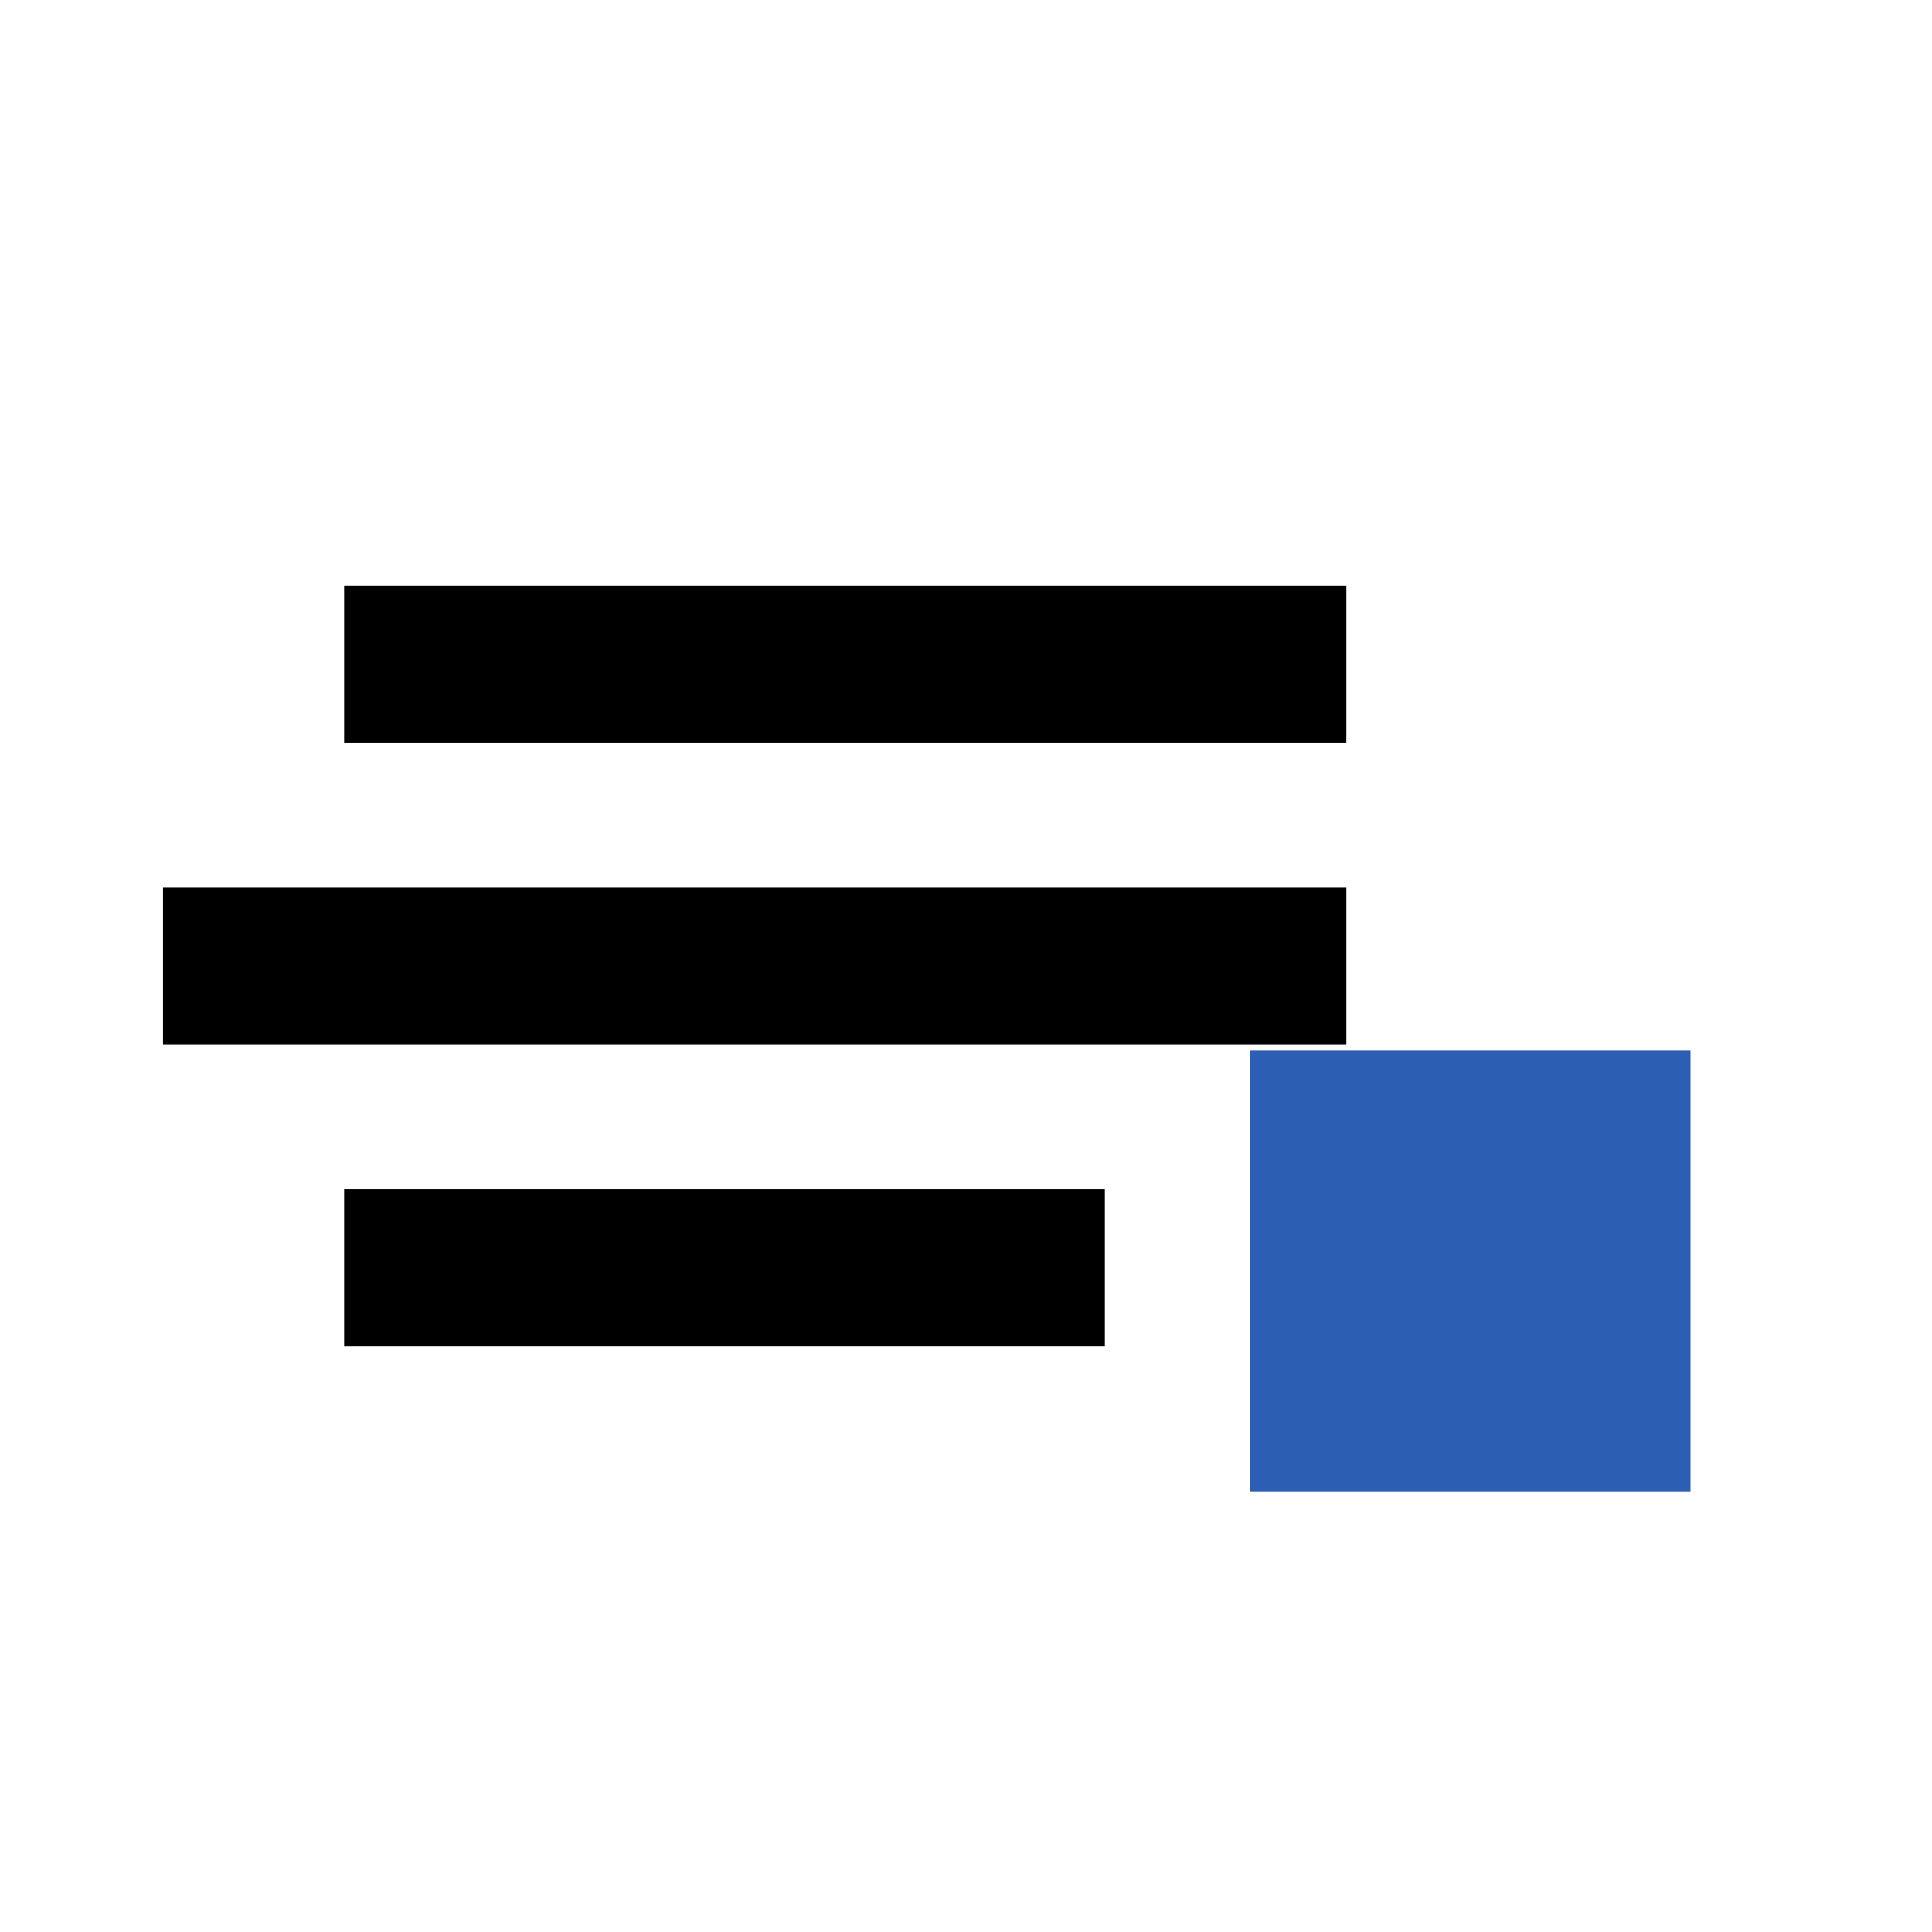
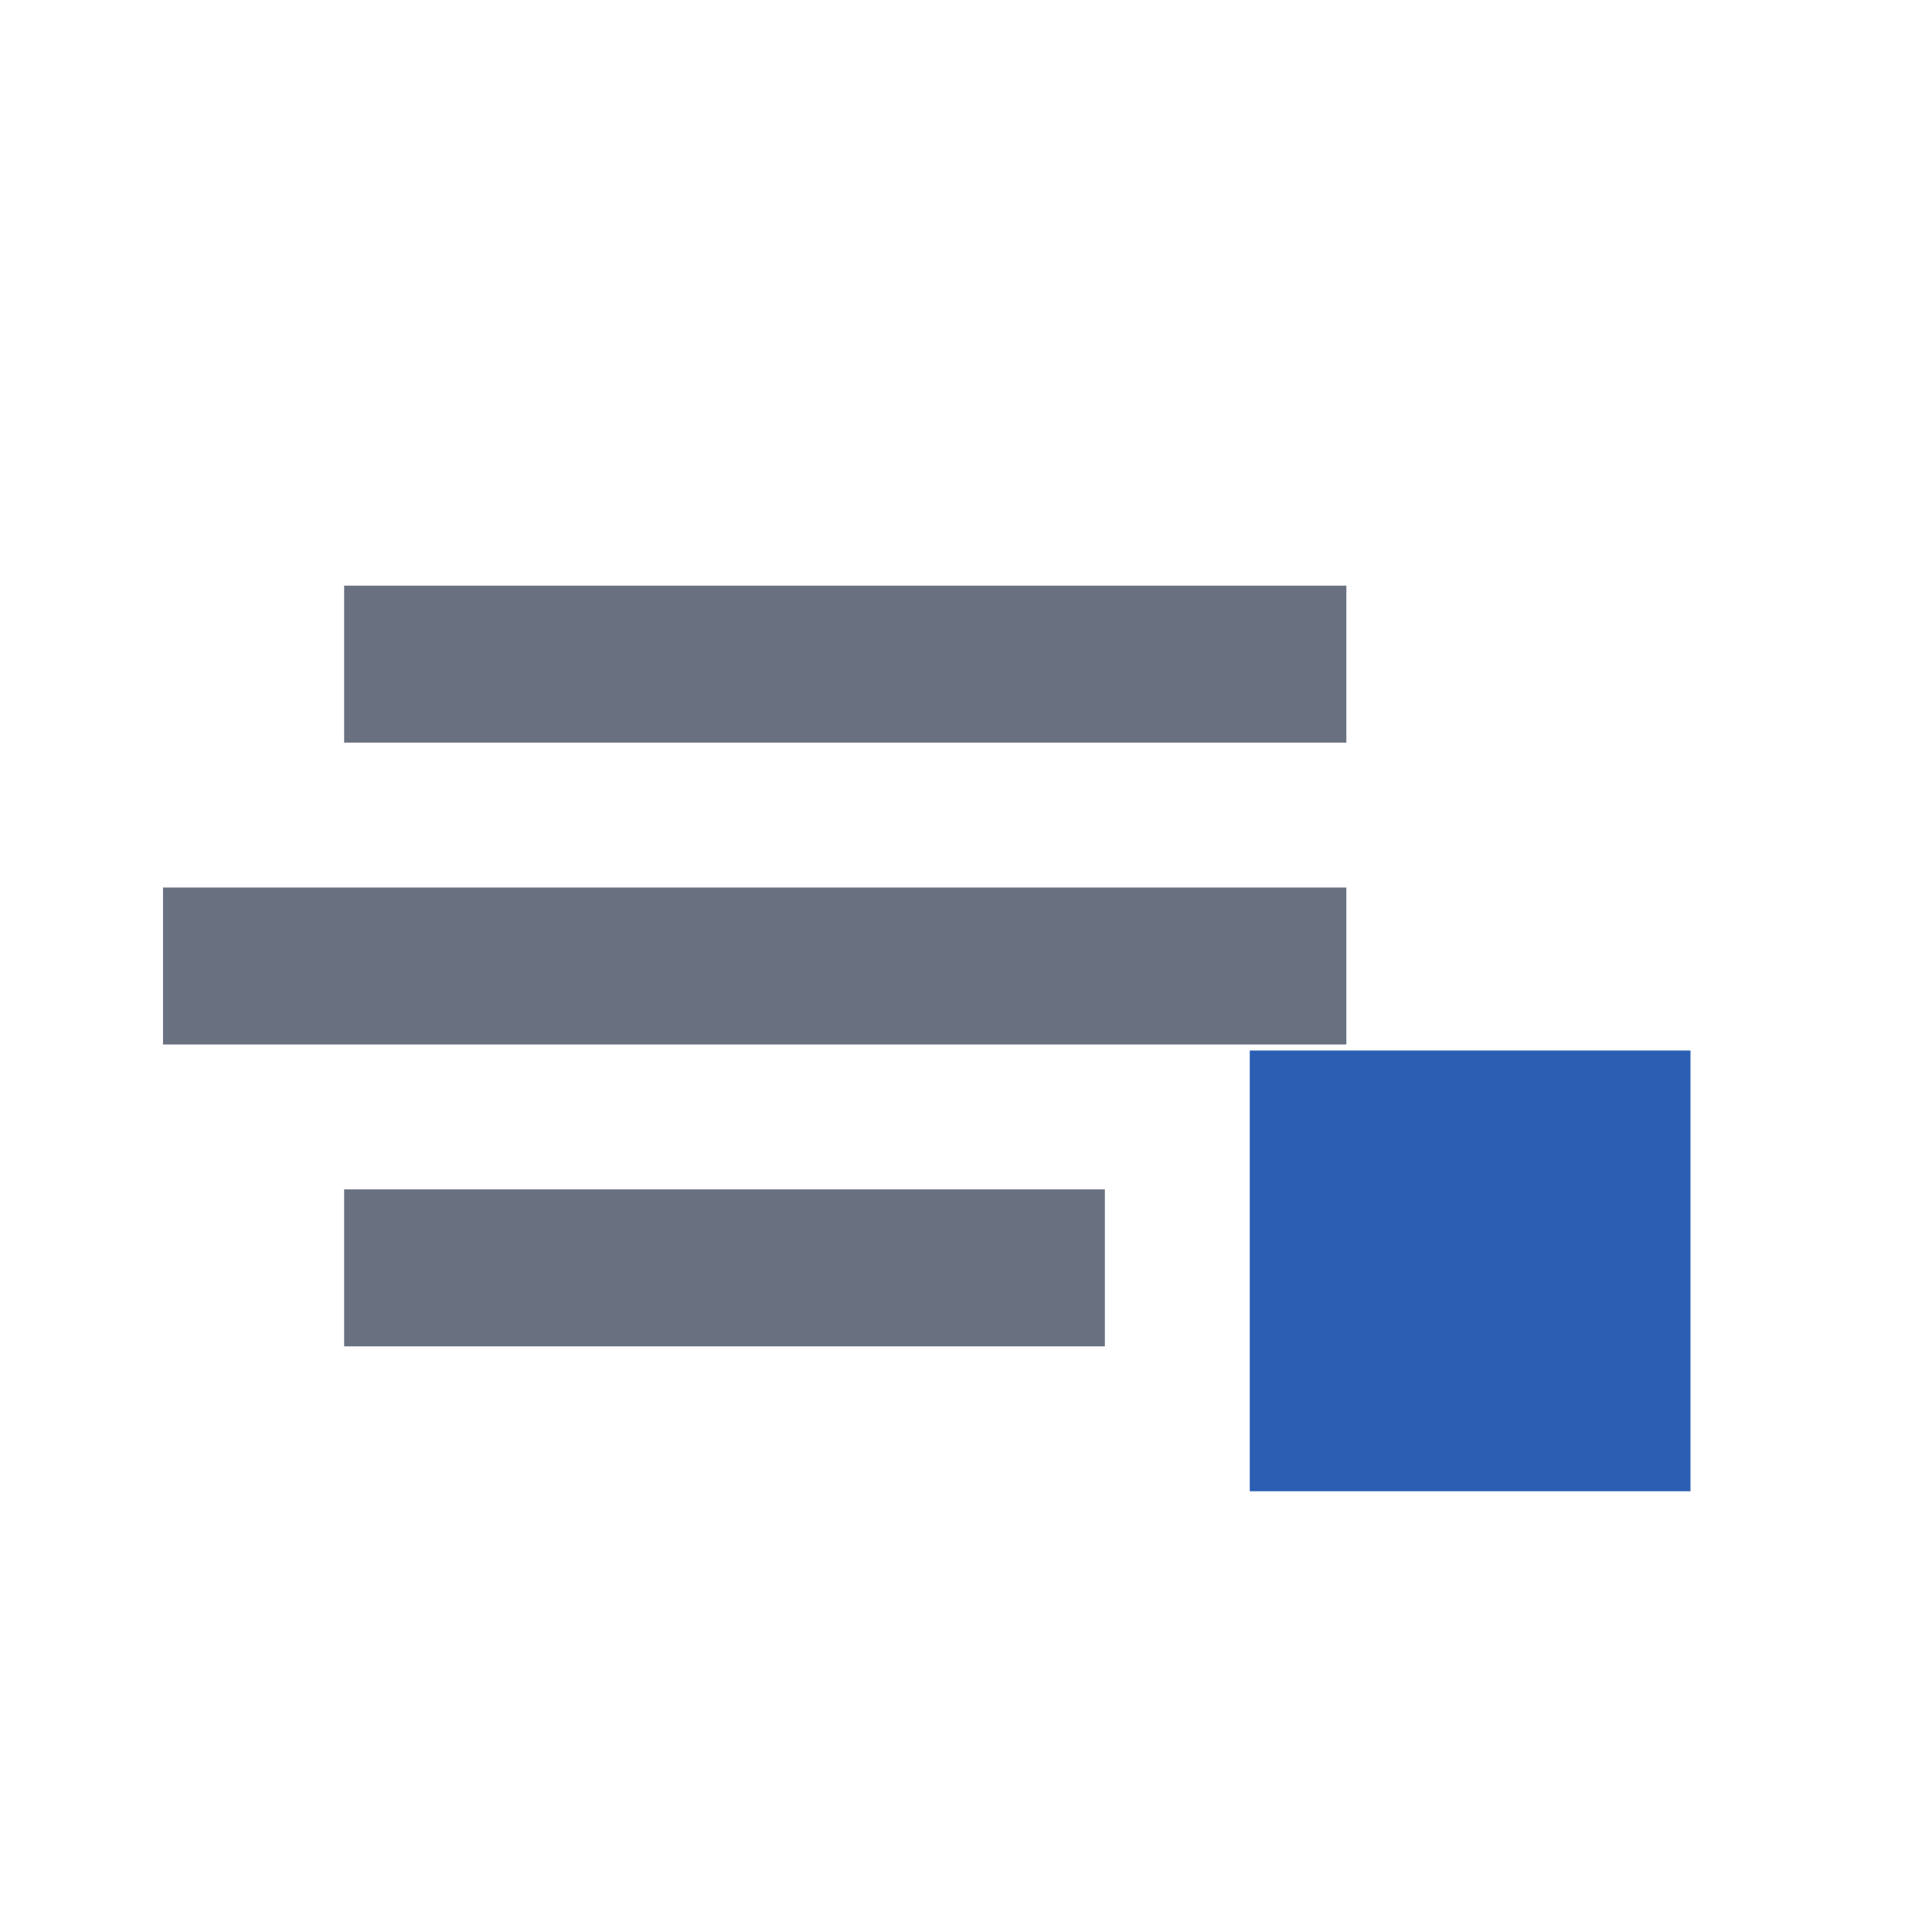
<svg xmlns="http://www.w3.org/2000/svg" viewBox="0 0 32 32" width="32" height="32">
  <g fill="none" stroke-linecap="square">
-     <path d="M7 11 H21" stroke="currentColor" stroke-width="2.6" />
-     <path d="M4 16 H21" stroke="currentColor" stroke-width="2.6" />
-     <path d="M7 21 H17" stroke="currentColor" stroke-width="2.6" />
+     <path d="M7 11 H21" stroke="#697181" stroke-width="2.6" />
+     <path d="M4 16 H21" stroke="#697181" stroke-width="2.6" />
+     <path d="M7 21 H17" stroke="#697181" stroke-width="2.6" />
    <rect x="20.7" y="17.4" width="7.3" height="7.3" fill="#2c5fb3" stroke="none" />
  </g>
</svg>
